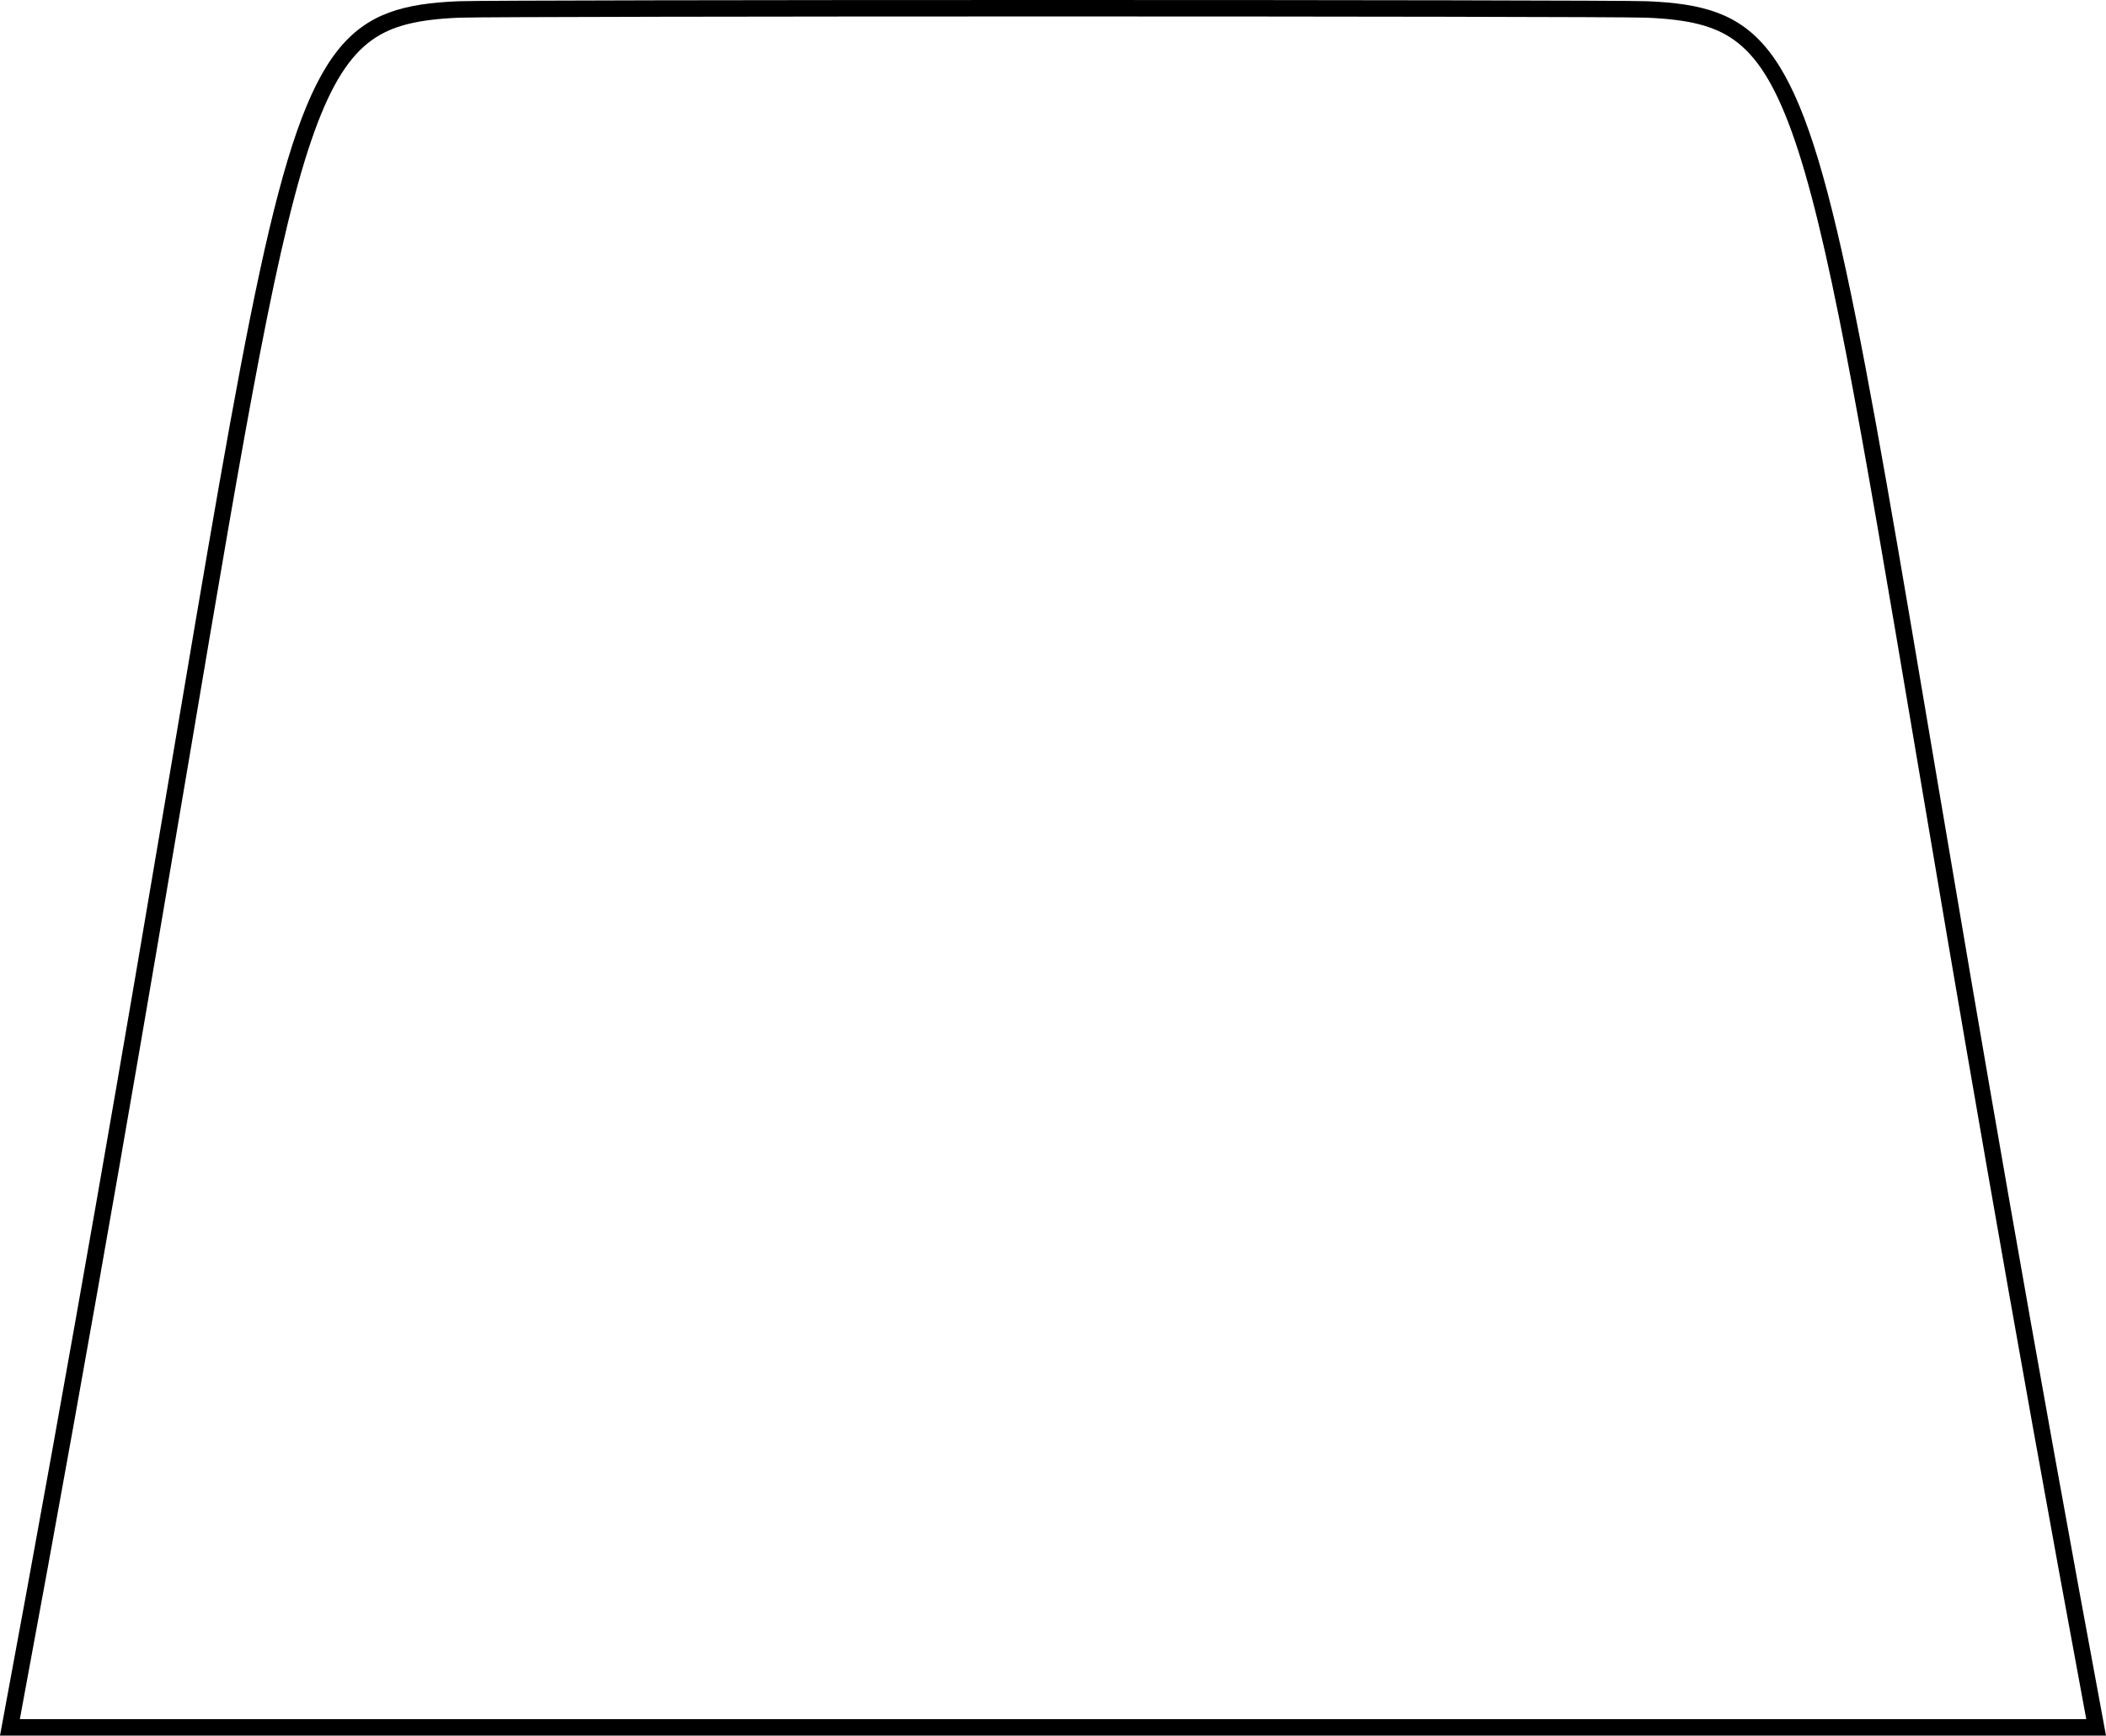
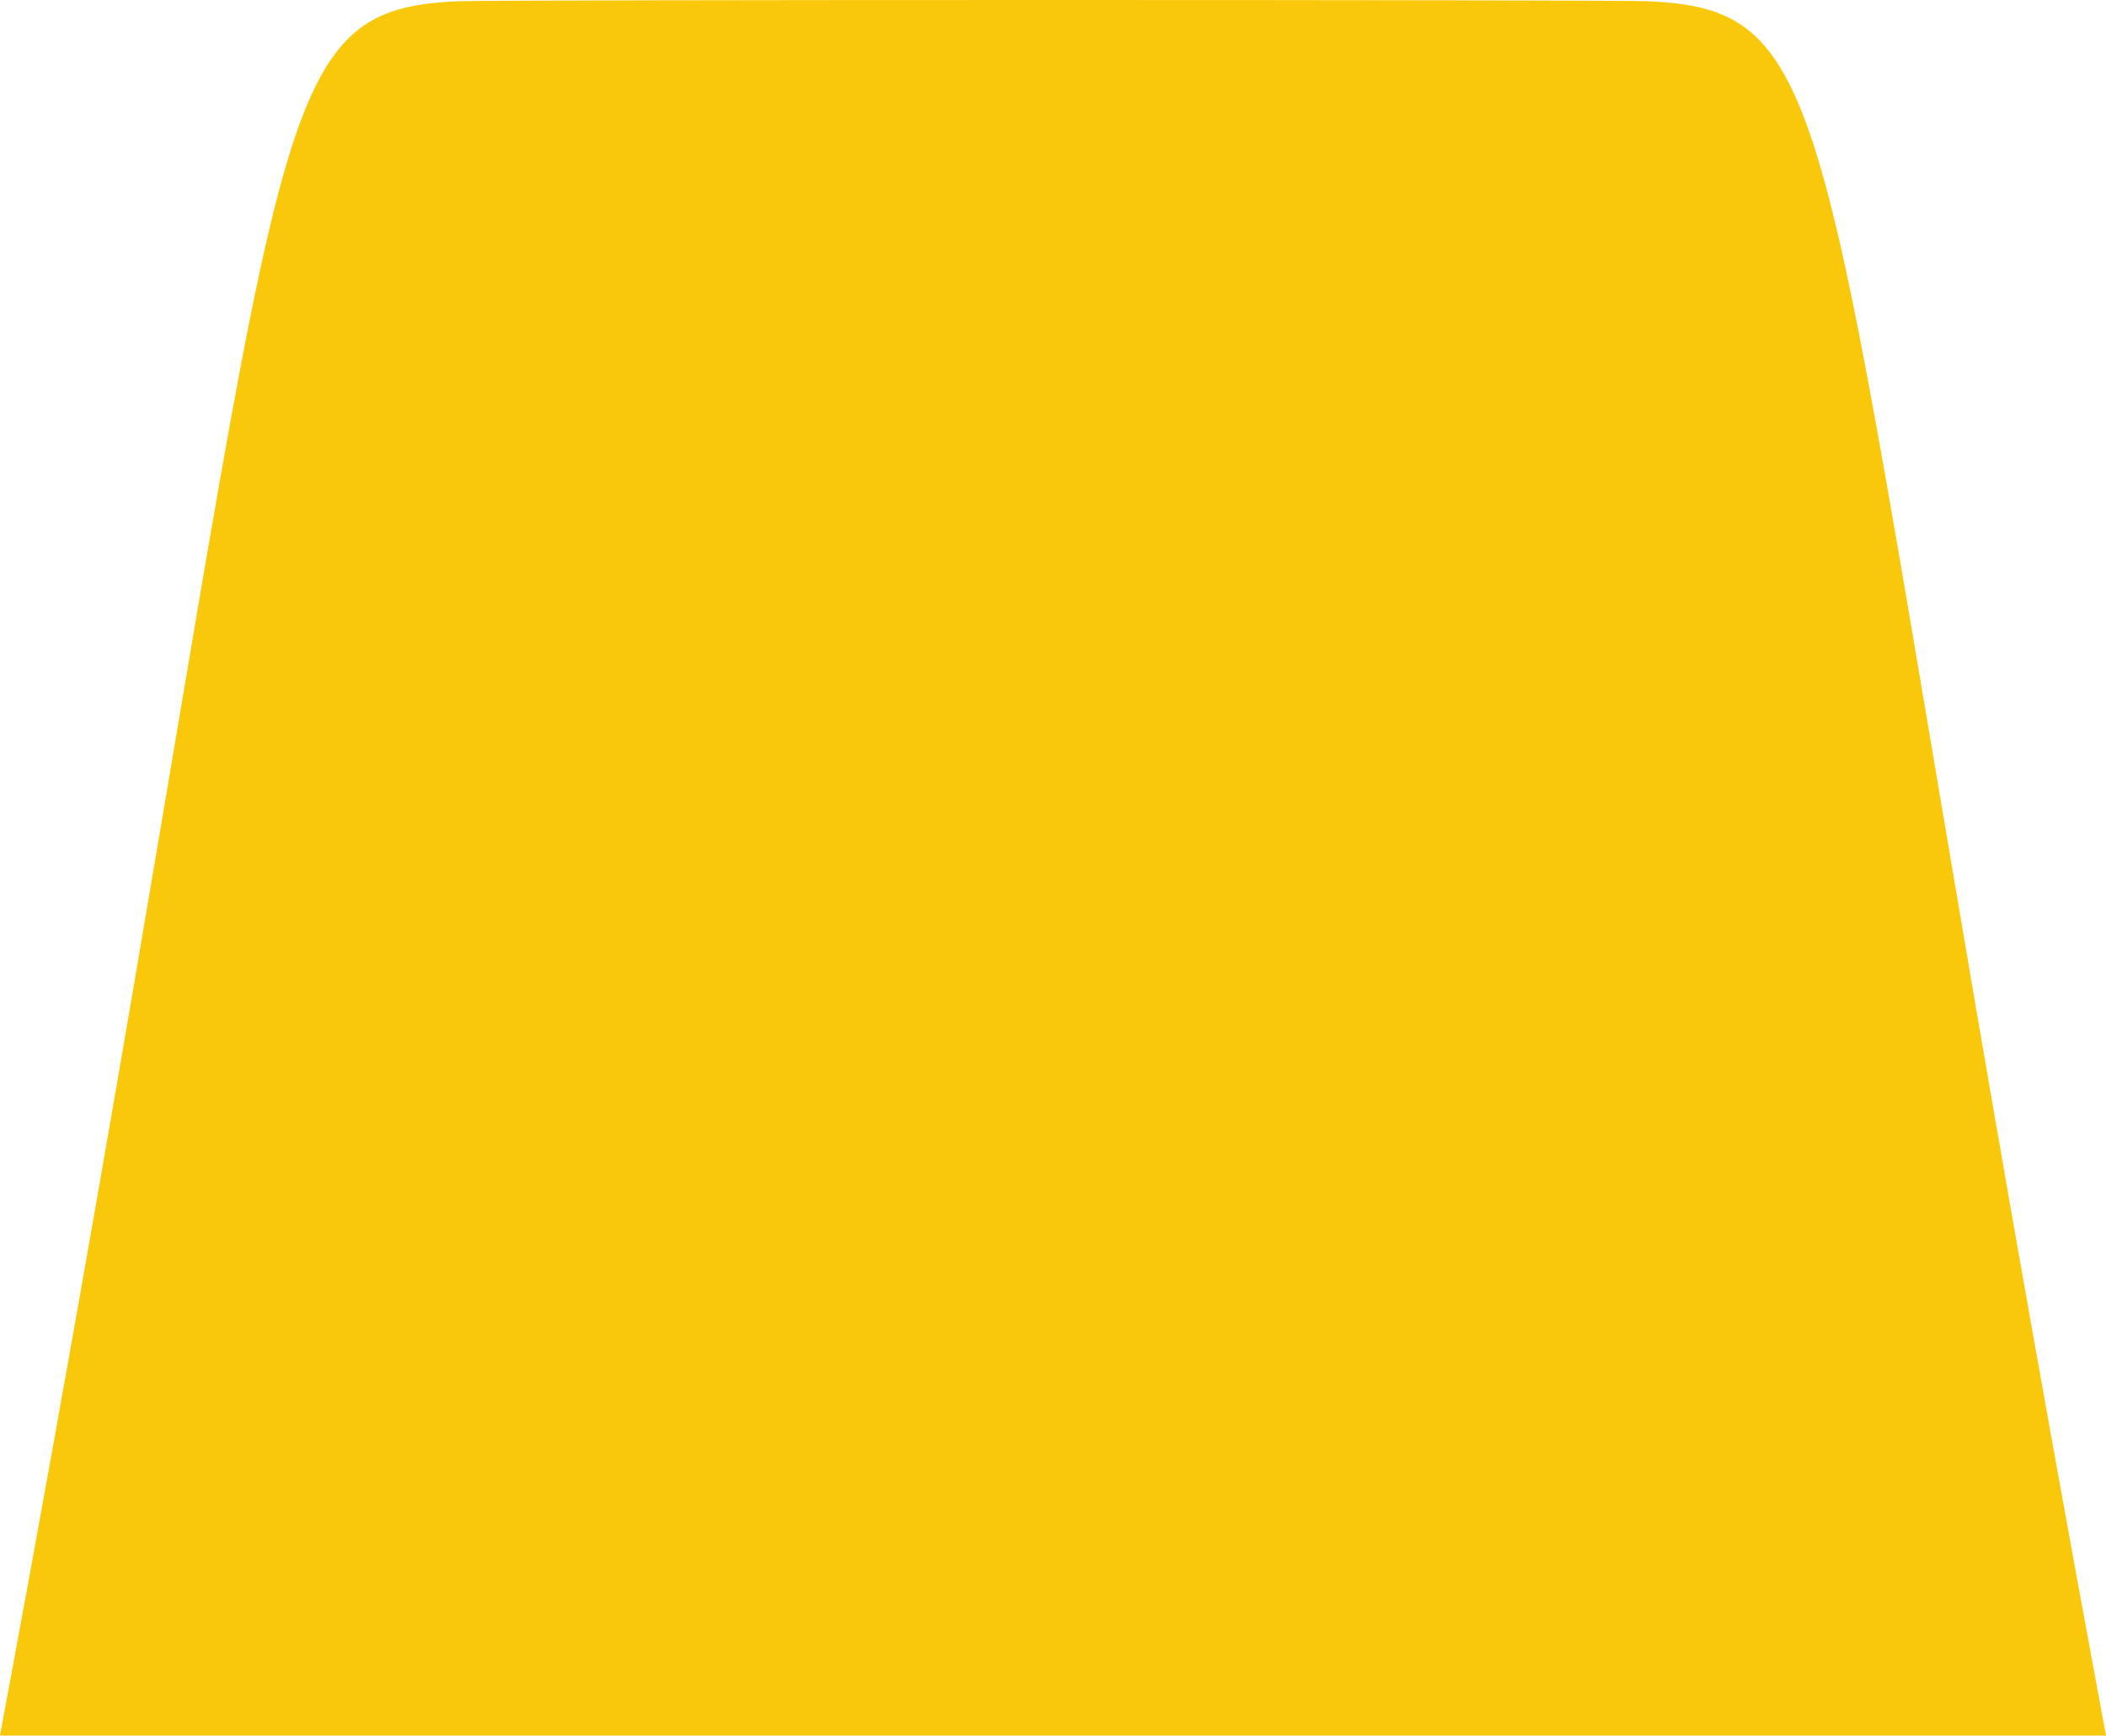
- <svg xmlns="http://www.w3.org/2000/svg" version="1.1" id="Layer_1" x="0px" y="0px" viewBox="0 0 2048 1688" style="enable-background:new 0 0 2048 1688;" xml:space="preserve">
-   <g>
-     <path d="M1024,16c264.2,0,557.5,0.4,577.3,1.2c41,1.7,65.5,7.9,84.6,21.4c22.3,15.7,39.6,43.1,56.2,88.7   c35.5,97.8,65.9,277.7,121,604.2c38.4,227.3,90.8,537.4,165.7,940.5H19.3c74.9-403.1,127.3-713.1,165.7-940.5   c55.1-326.5,85.5-506.3,121-604.2c16.6-45.6,33.9-73,56.2-88.7c19.1-13.5,43.6-19.7,84.6-21.4C466.5,16.4,759.8,16,1024,16 M1024,0   C744.7,0,465.4,0.4,446,1.2C235.1,10.1,290.3,129,0,1688c22.8,0,2025.2,0,2048,0C1757.7,129,1812.9,10.1,1602,1.2   C1582.6,0.4,1303.3,0,1024,0L1024,0z" />
-   </g>
+ <svg xmlns="http://www.w3.org/2000/svg" version="1.1" id="Torso_Background_00000079446319737022117940000012793366394293978793_" x="0px" y="0px" viewBox="0 0 2048 1688" style="enable-background:new 0 0 2048 1688;" xml:space="preserve">
+   <style type="text/css">
+ 	.st0{fill:#FAC80A;}
+ </style>
+   <path id="Torso_Background_00000111889595930198710640000008115062888194791843_" class="st0" d="M1602,1.2  c-38.8-1.6-1117.2-1.6-1156,0C235.1,10.1,290.3,129,0,1688c22.8,0,2025.2,0,2048,0C1757.7,129,1812.9,10.1,1602,1.2z" />
</svg>
